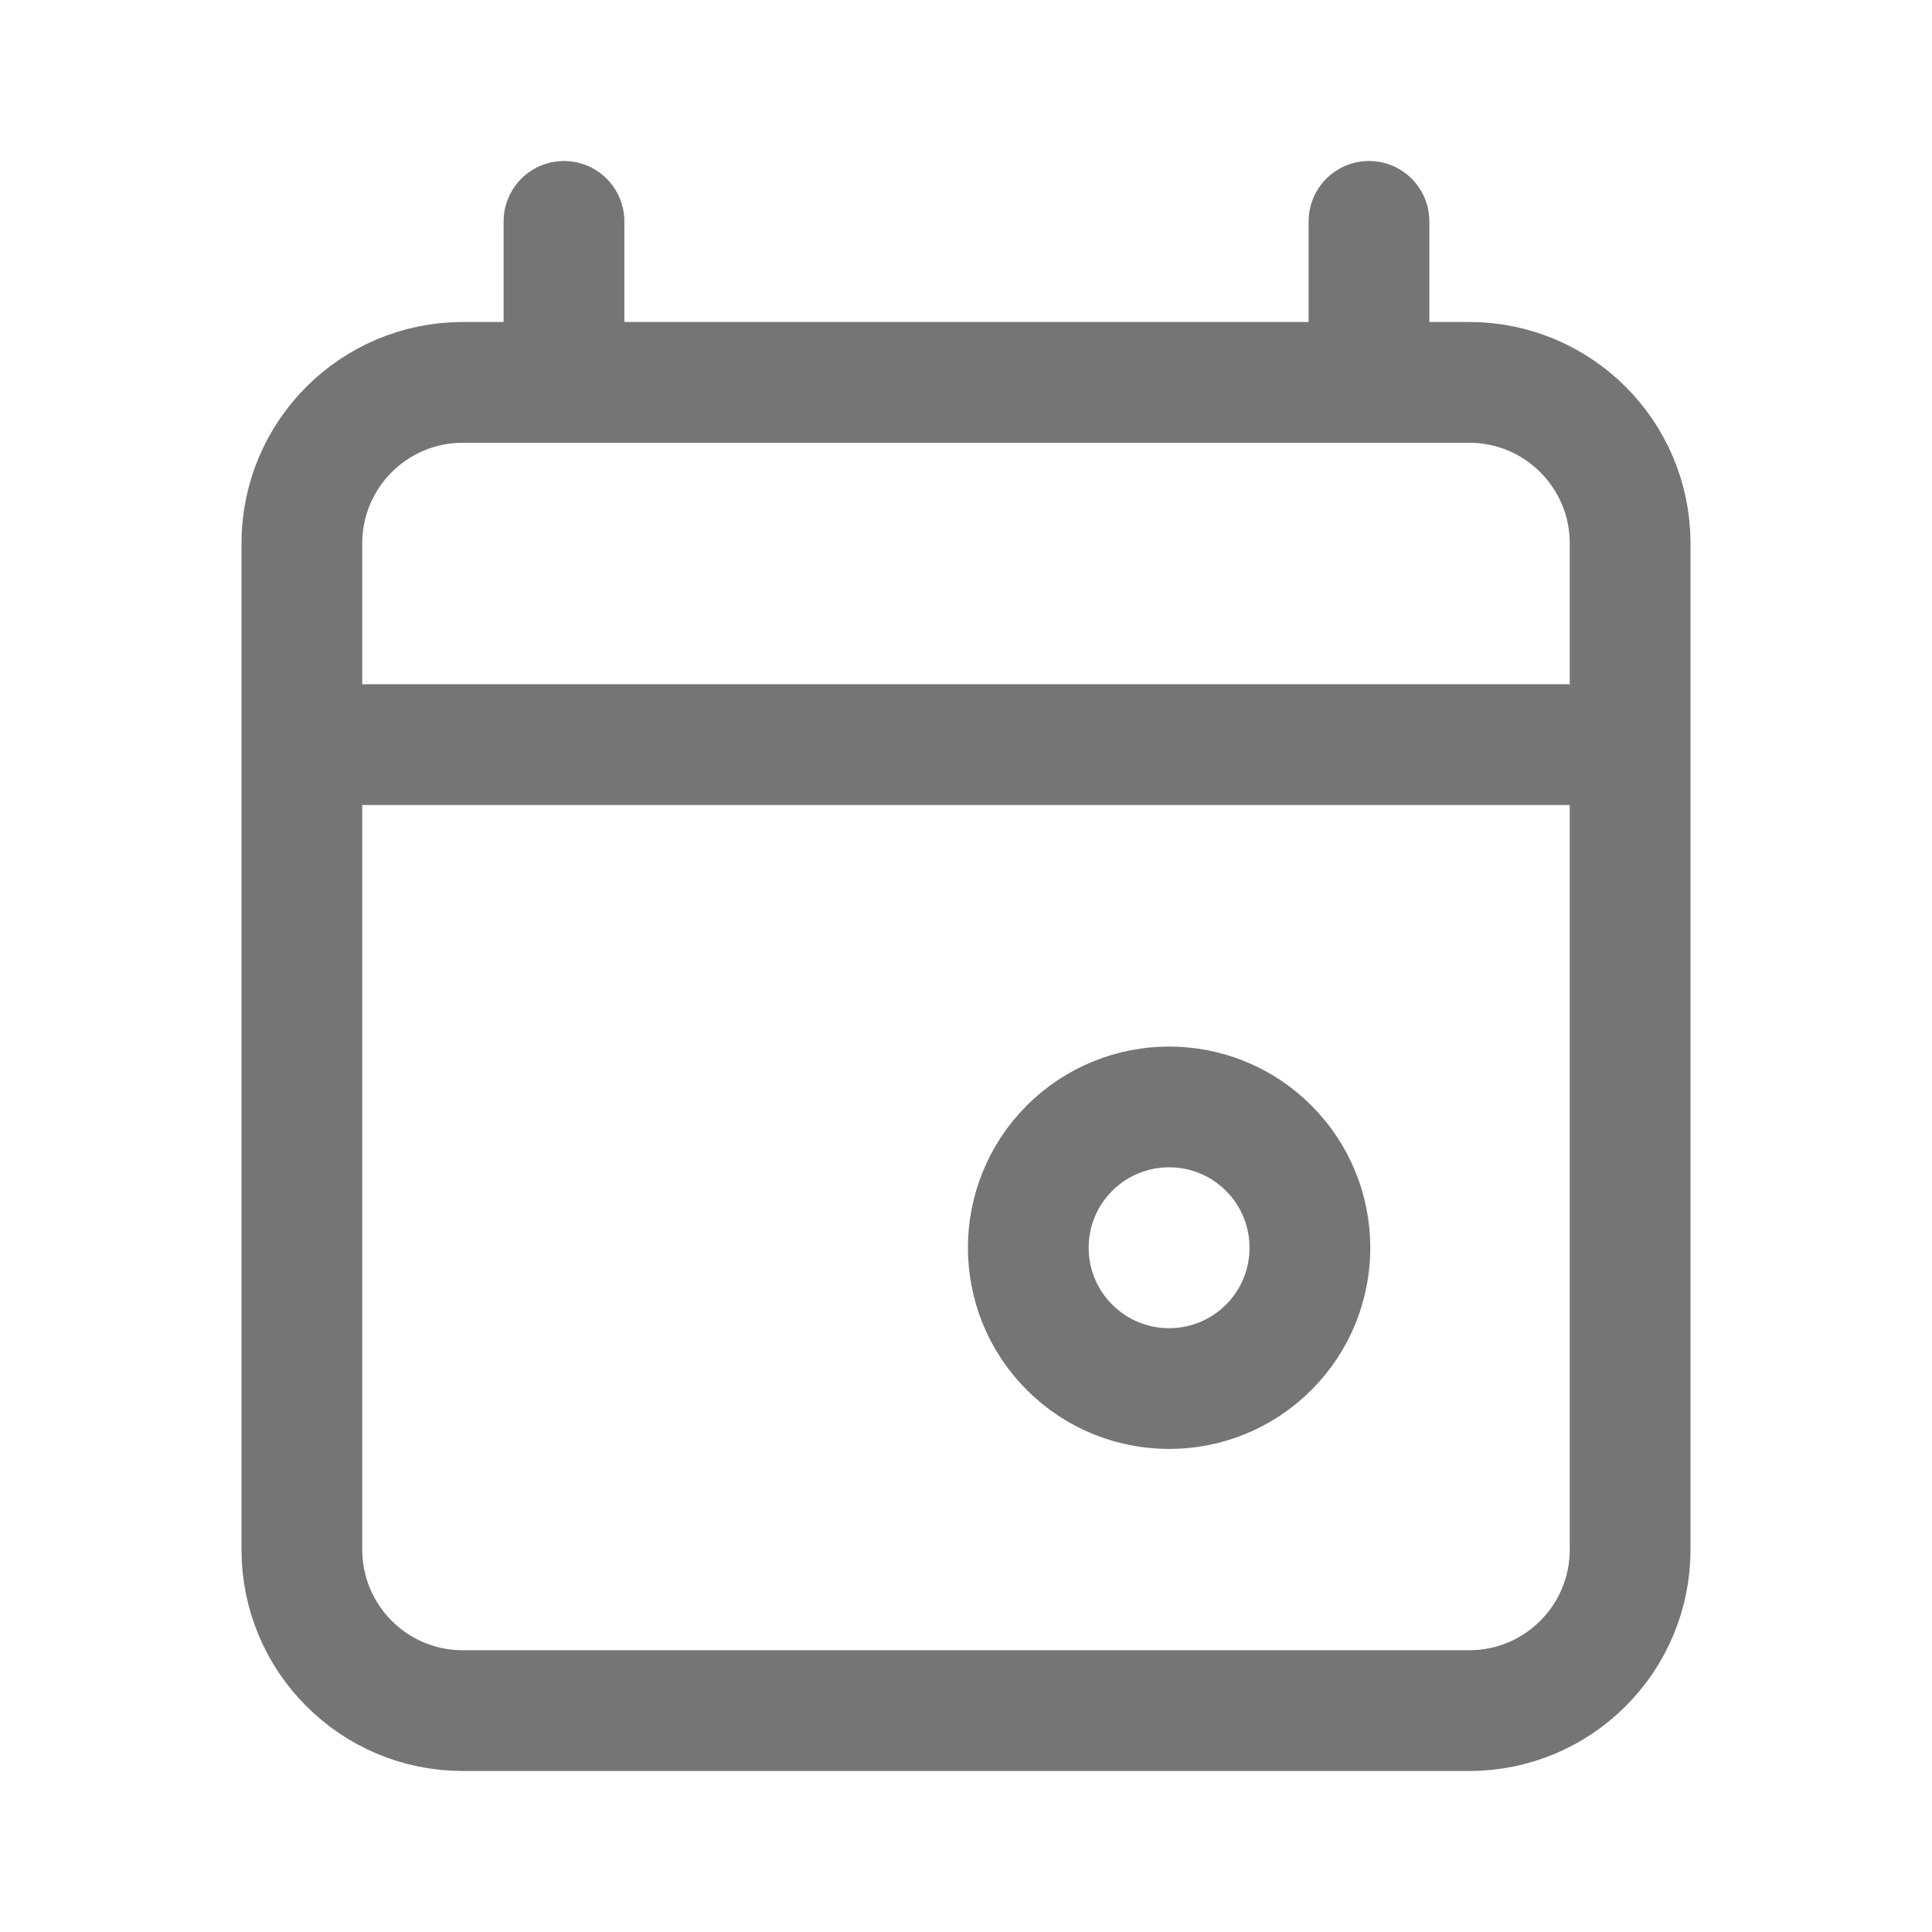
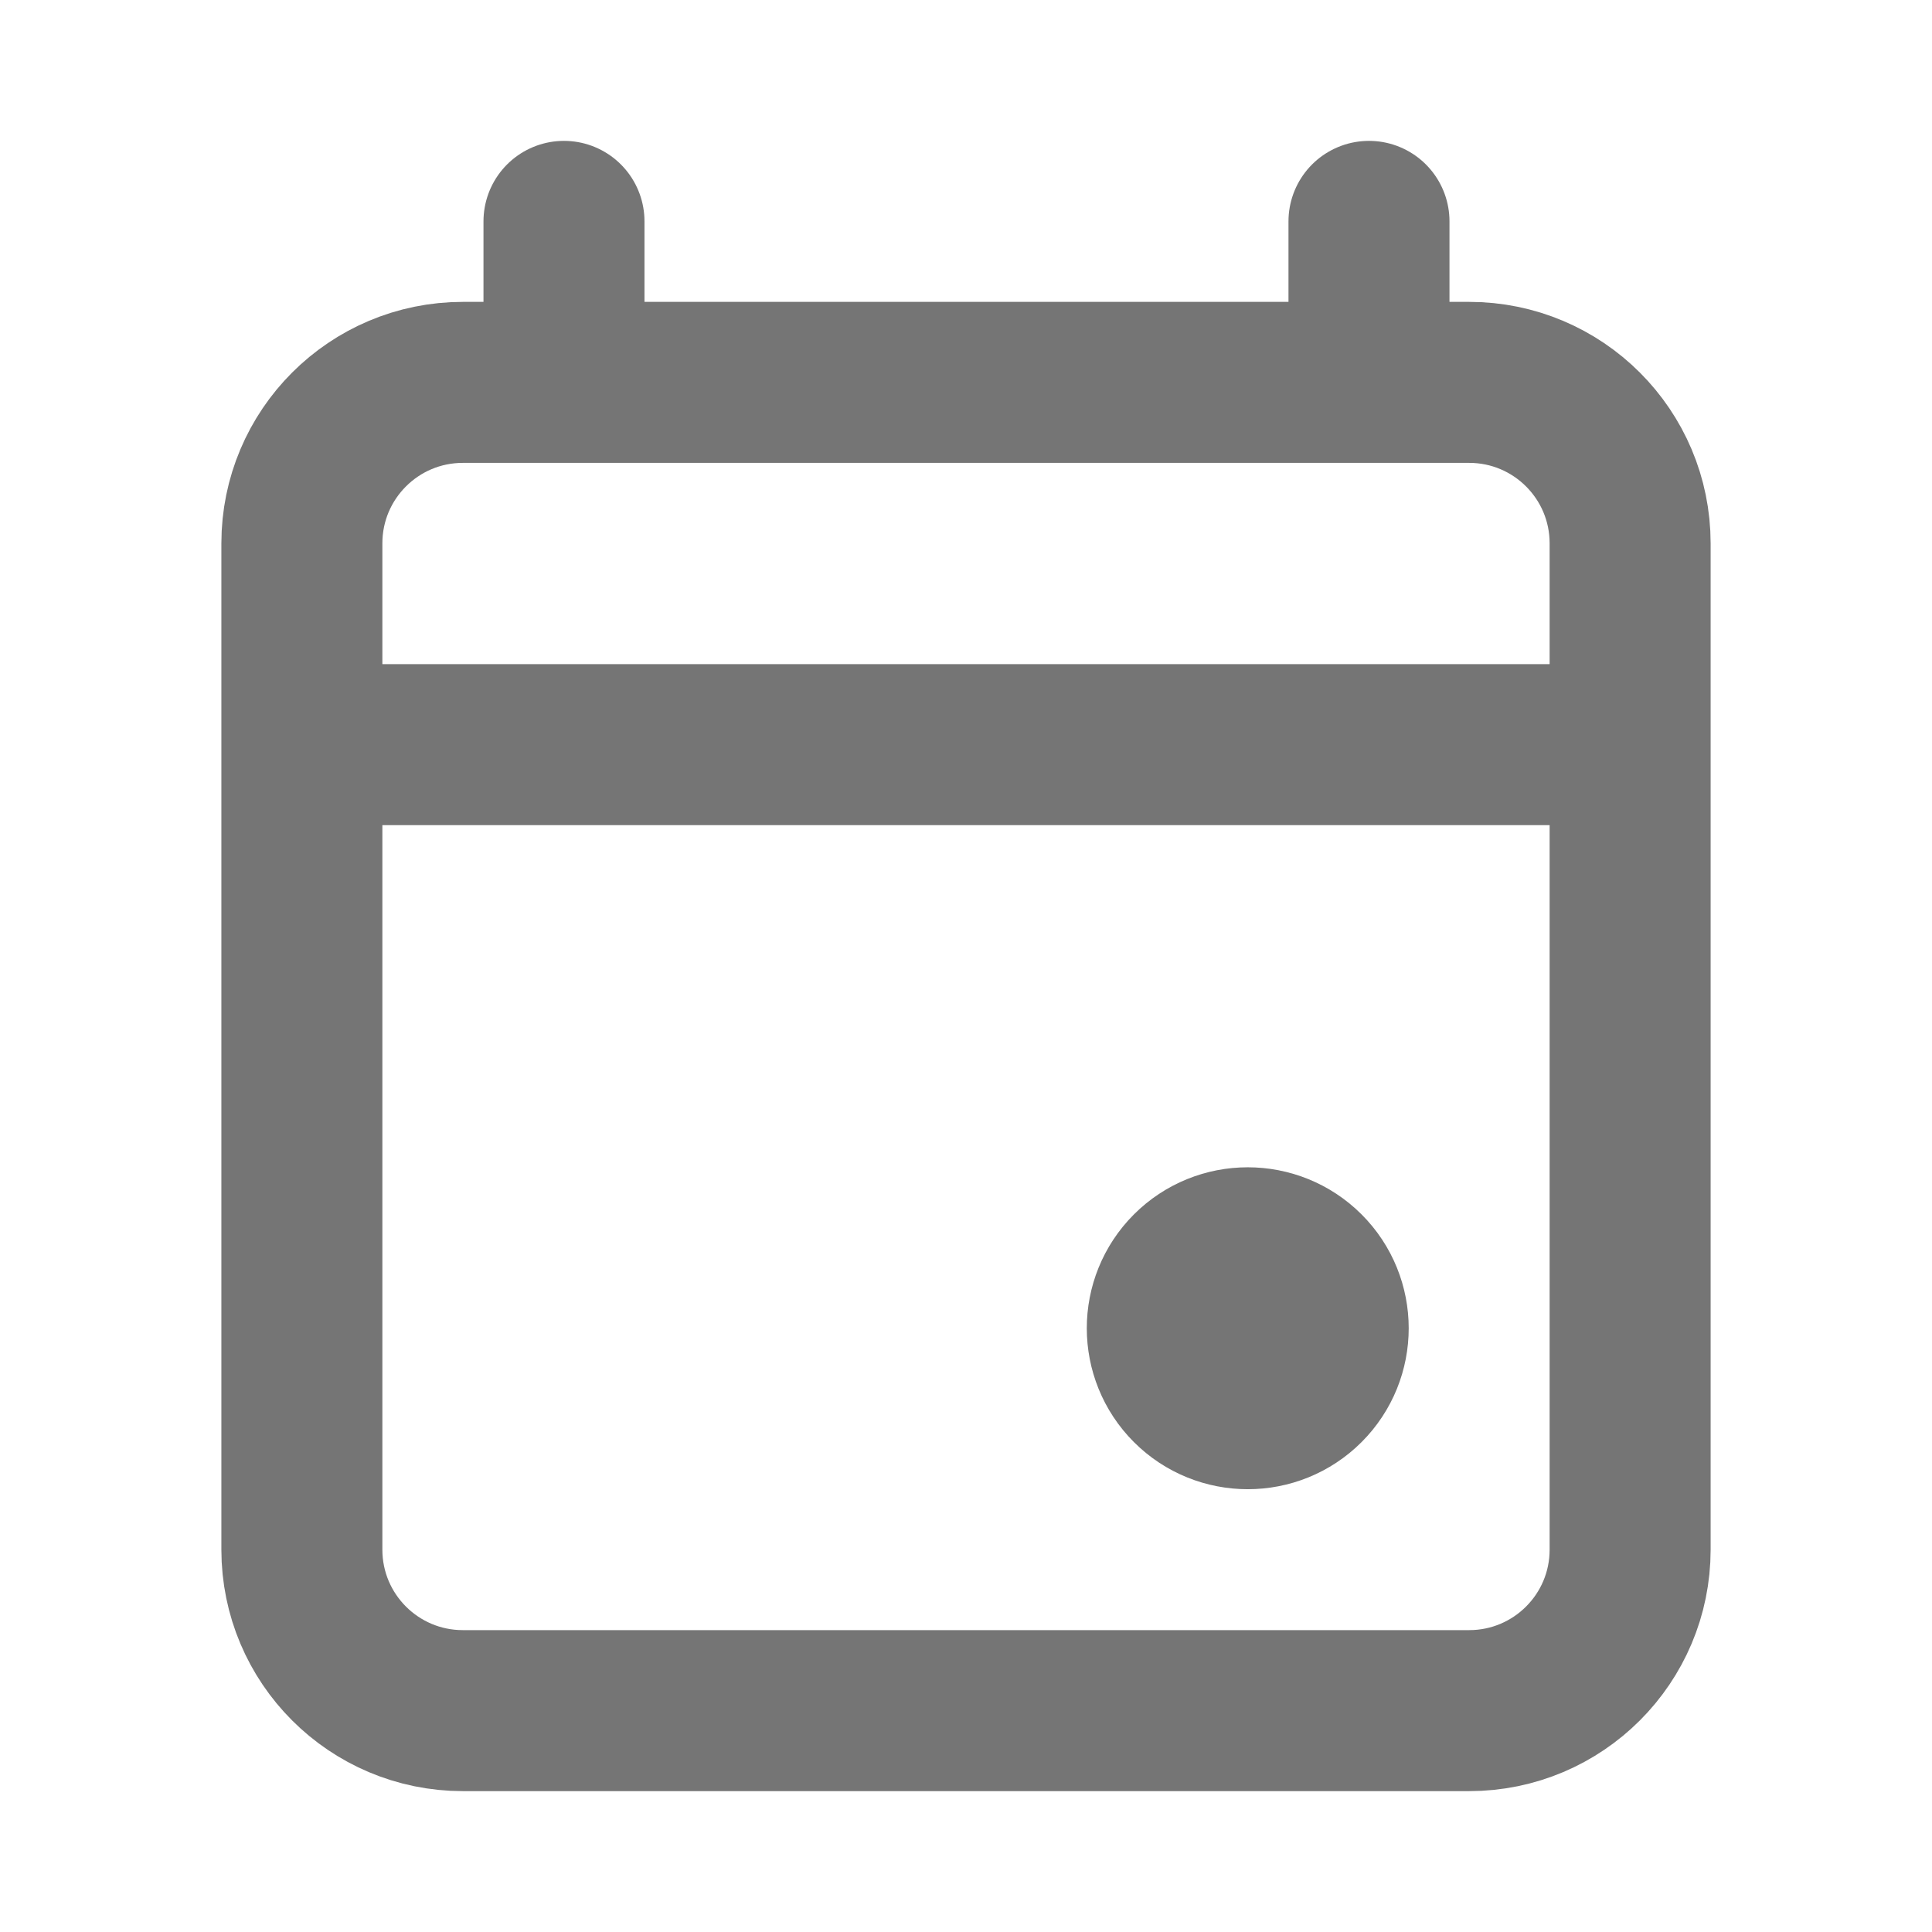
<svg xmlns="http://www.w3.org/2000/svg" fill-rule="evenodd" stroke-linecap="round" stroke-linejoin="round" stroke-miterlimit="1.5" clip-rule="evenodd" viewBox="0 0 24 24">
-   <path fill="none" stroke="#757575" stroke-width="1.5" d="M20.25 6.75c0-1.105-.895-2-2-2H5.75c-1.105 0-2   .895-2 2v12.5c0 1.105.895 2 2 2h12.5c1.105 0 2-.895   2-2V6.75zm-16.5 2.5h16.5M7.006 4.75v-2m10 2v-2   M13.286 14.263c.683-.683 1.792-.683 2.474 0 .683.683.683   1.791 0 2.474-.682.683-1.791.683-2.474 0-.683-.683-.683-1.791   0-2.474z" />
+   <path fill="none" stroke="#757575" stroke-width="2" d="M20.25 6.75c0-1.105-.895-2-2-2H5.75c-1.105 0-2 .895-2    2v12.5c0 1.105.895 2 2 2h12.5c1.105 0 2-.895 2-2V6.75zm-16.5    2.5h16.5M7.006 4.75v-2m10 2v-2 M14.793 15.793c.39-.39    1.024-.39 1.414 0 .39.39.39 1.024 0 1.414-.39.39-1.024.39-1.414    0-.39-.39-.39-1.024 0-1.414z" />
</svg>
